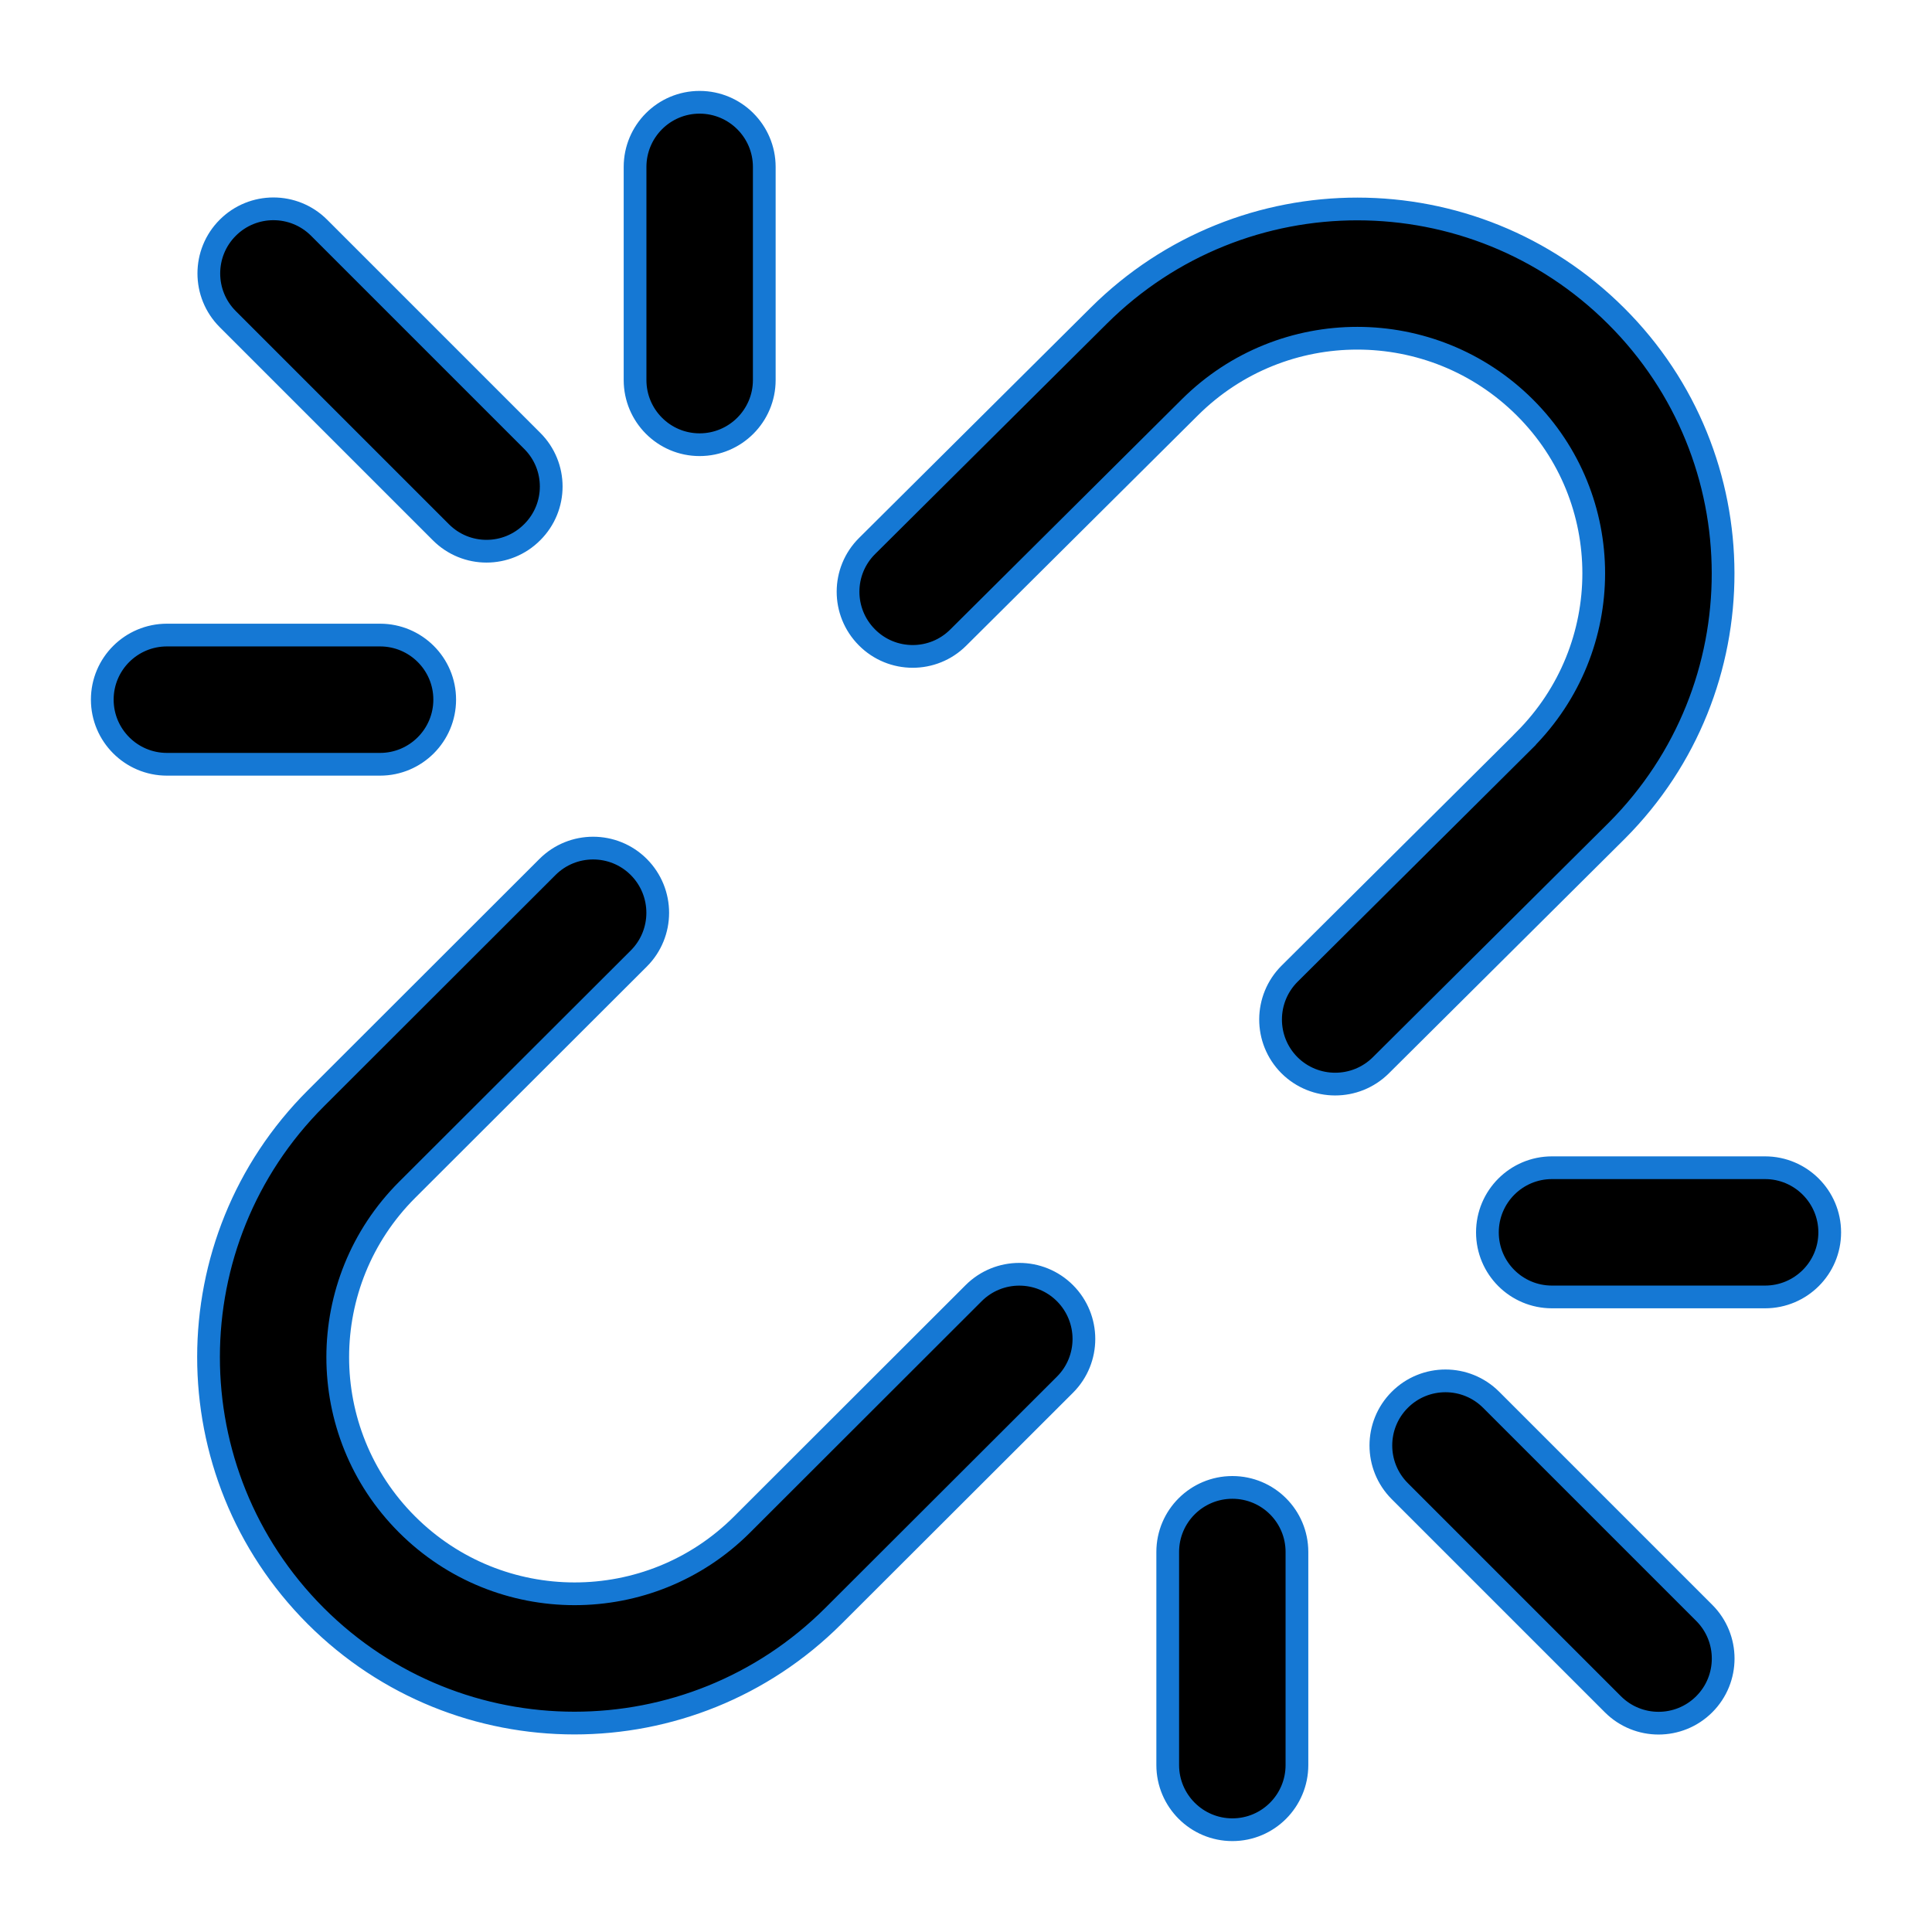
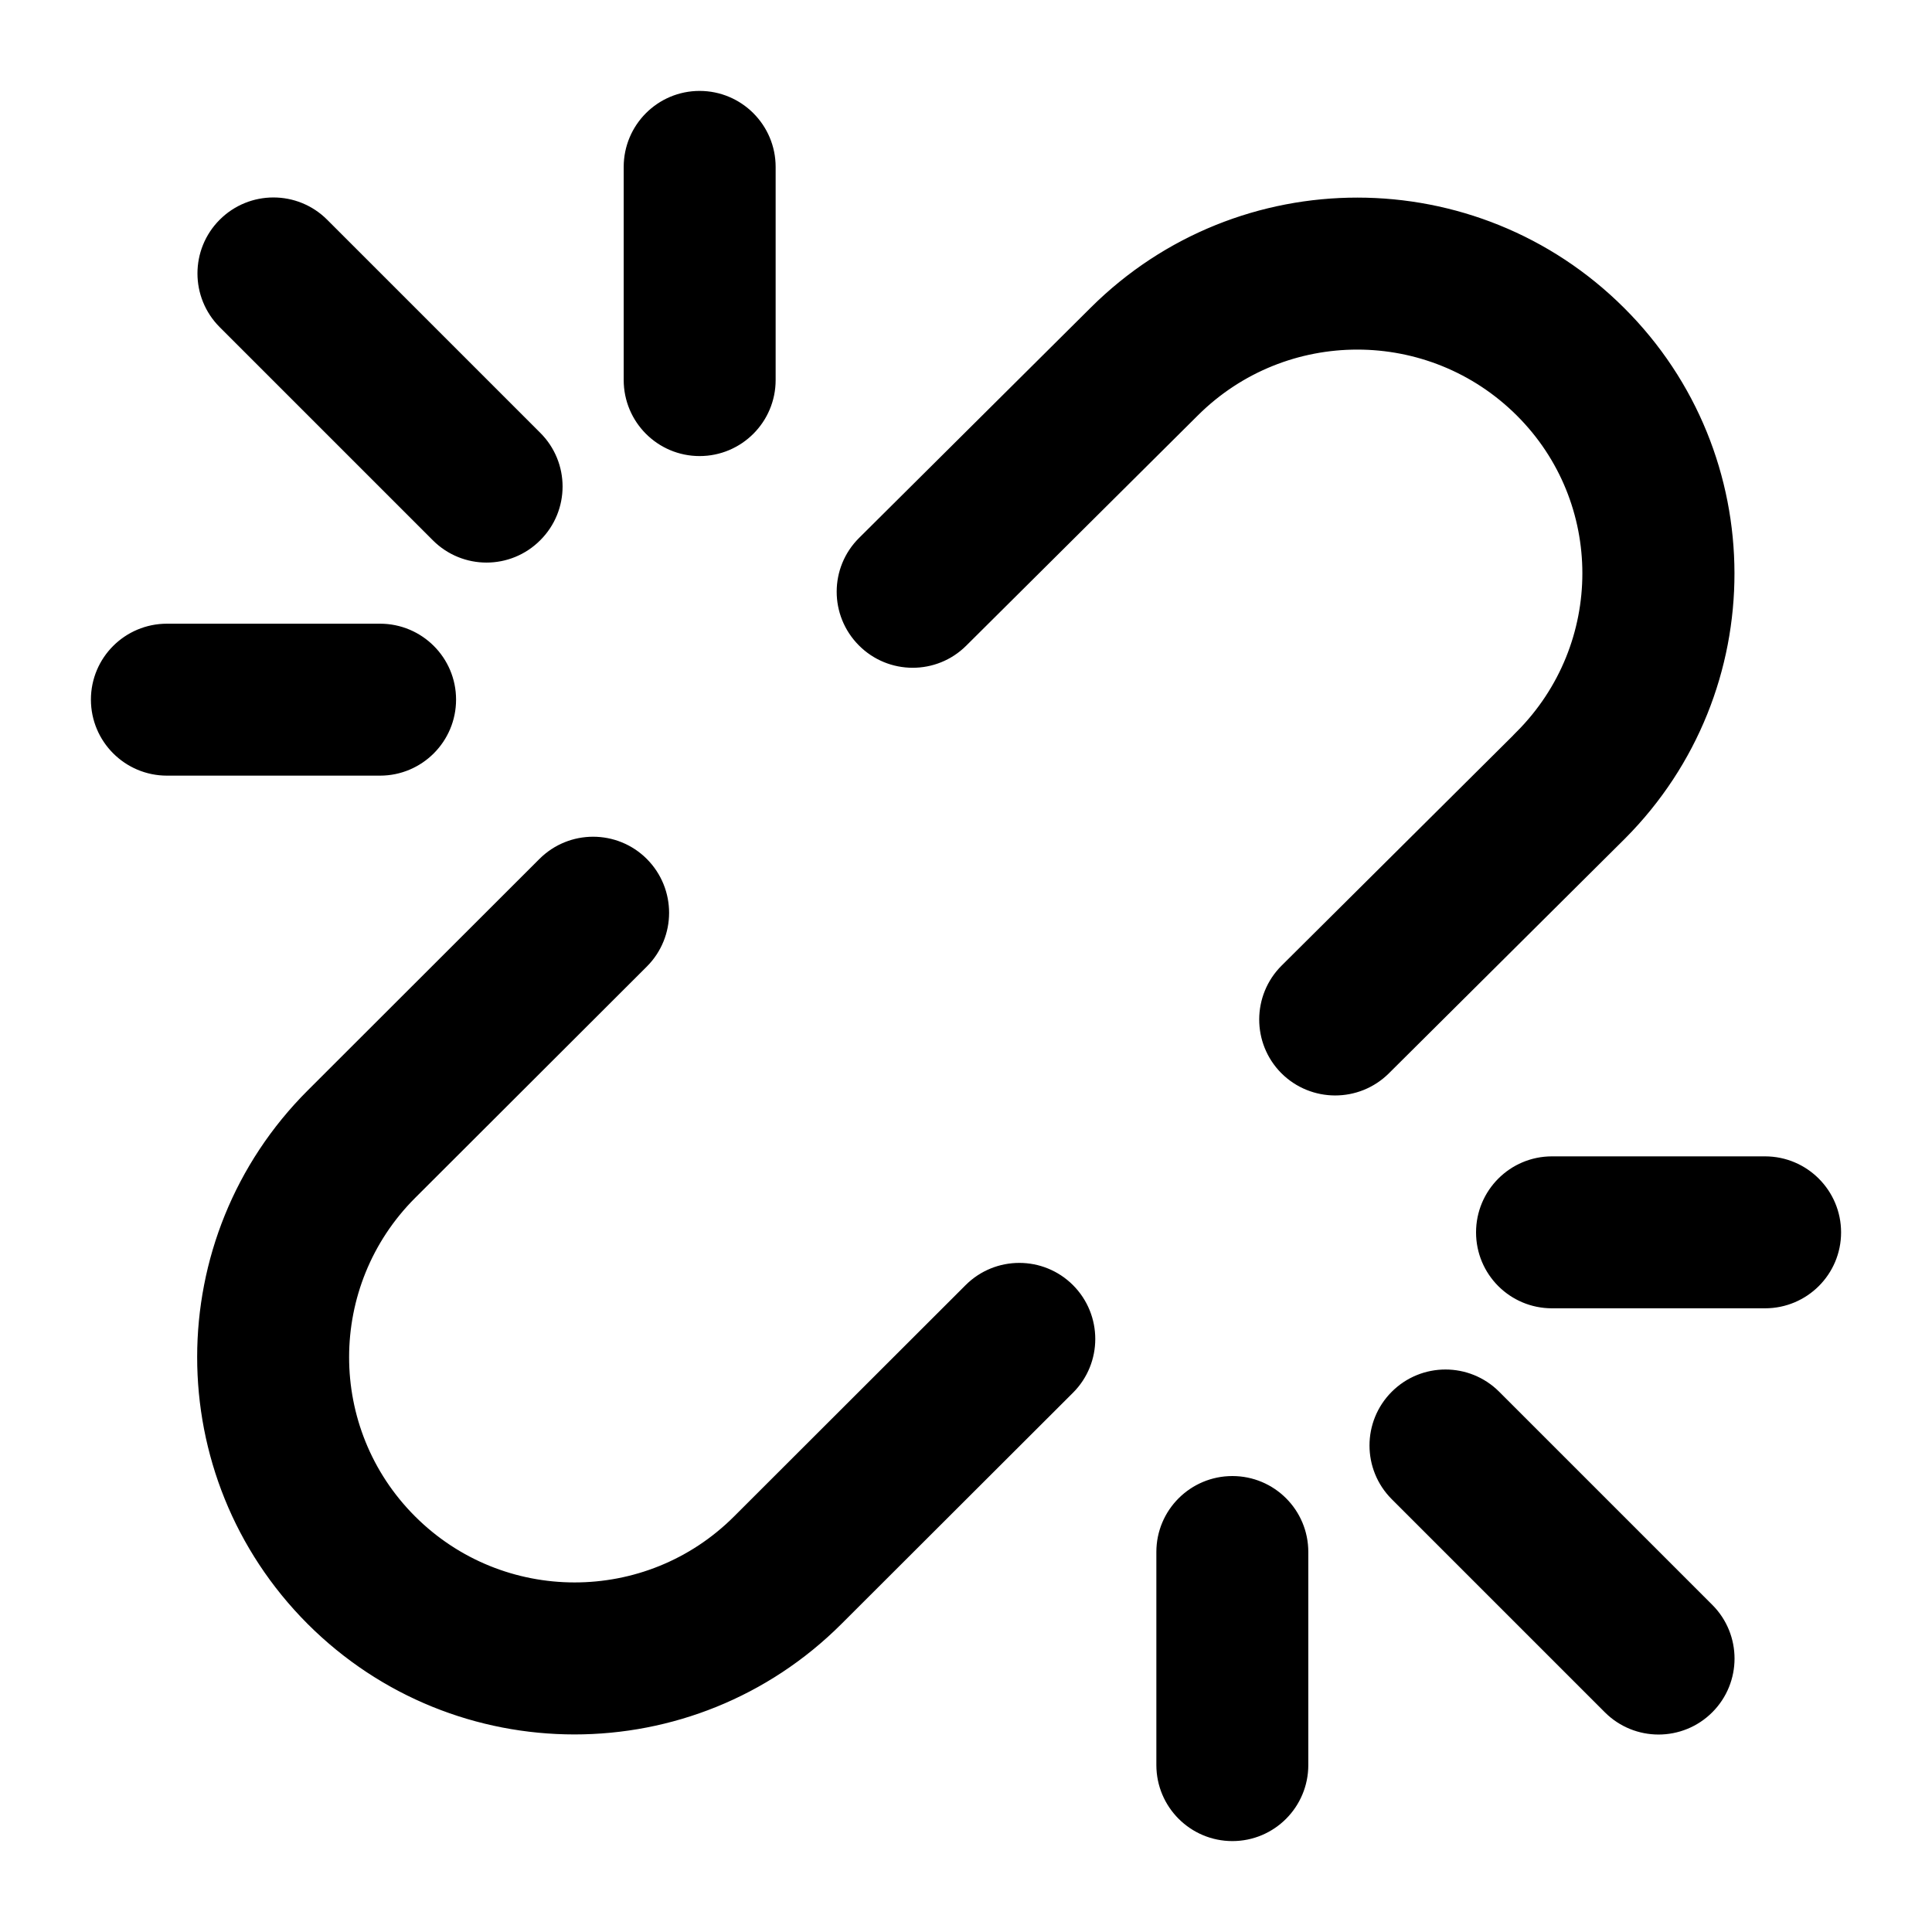
<svg xmlns="http://www.w3.org/2000/svg" viewBox="0 0 17 17" fill="none">
-   <path d="M14.228 7.308L14.228 7.308C15.476 6.055 15.473 4.028 14.22 2.78C12.963 1.526 10.928 1.525 9.669 2.777L7.63 4.804C7.407 5.025 7.406 5.385 7.628 5.608C7.849 5.831 8.21 5.832 8.432 5.61L10.471 3.583C11.286 2.773 12.603 2.774 13.417 3.585C14.225 4.39 14.227 5.697 13.415 6.511C13.415 6.511 13.415 6.511 13.415 6.512L11.348 8.567C11.125 8.789 11.124 9.149 11.345 9.372C11.567 9.594 11.927 9.595 12.15 9.374L14.228 7.308ZM2.777 14.218L2.777 14.218C4.035 15.476 6.074 15.476 7.333 14.219L9.371 12.184C9.593 11.962 9.593 11.602 9.371 11.379C9.149 11.157 8.789 11.157 8.567 11.379L6.529 13.415C5.715 14.228 4.395 14.227 3.581 13.413C2.768 12.6 2.769 11.282 3.583 10.469L5.621 8.434C5.843 8.212 5.843 7.852 5.621 7.629C5.399 7.407 5.039 7.407 4.817 7.629L2.779 9.665C1.521 10.921 1.52 12.959 2.777 14.218ZM6.156 3.913C6.47 3.913 6.725 3.658 6.725 3.344V1.469C6.725 1.155 6.47 0.9 6.156 0.9C5.842 0.9 5.588 1.155 5.588 1.469V3.344C5.588 3.658 5.842 3.913 6.156 3.913ZM10.844 16.1C11.158 16.1 11.412 15.845 11.412 15.531V13.656C11.412 13.342 11.158 13.088 10.844 13.088C10.53 13.088 10.275 13.342 10.275 13.656V15.531C10.275 15.845 10.53 16.1 10.844 16.1ZM4.683 4.683C4.906 4.461 4.906 4.101 4.683 3.879L2.808 2.004C2.586 1.782 2.226 1.782 2.004 2.004C1.782 2.226 1.782 2.586 2.004 2.808L3.879 4.683C4.101 4.906 4.461 4.906 4.683 4.683ZM14.996 14.996C15.218 14.774 15.218 14.414 14.996 14.192L13.121 12.317C12.899 12.095 12.539 12.095 12.317 12.317C12.095 12.539 12.095 12.899 12.317 13.121L14.192 14.996C14.414 15.218 14.774 15.218 14.996 14.996ZM3.913 6.156C3.913 5.842 3.658 5.588 3.344 5.588H1.469C1.155 5.588 0.9 5.842 0.9 6.156C0.9 6.47 1.155 6.725 1.469 6.725H3.344C3.658 6.725 3.913 6.47 3.913 6.156ZM16.1 10.844C16.1 10.53 15.845 10.275 15.531 10.275H13.656C13.342 10.275 13.088 10.53 13.088 10.844C13.088 11.158 13.342 11.412 13.656 11.412H15.531C15.845 11.412 16.1 11.158 16.1 10.844Z" fill="currentColor" stroke="#1578D4" stroke-width="0.2" />
+   <path d="M14.228 7.308L14.228 7.308C15.476 6.055 15.473 4.028 14.22 2.78C12.963 1.526 10.928 1.525 9.669 2.777L7.63 4.804C7.407 5.025 7.406 5.385 7.628 5.608C7.849 5.831 8.21 5.832 8.432 5.61L10.471 3.583C11.286 2.773 12.603 2.774 13.417 3.585C14.225 4.39 14.227 5.697 13.415 6.511C13.415 6.511 13.415 6.511 13.415 6.512L11.348 8.567C11.125 8.789 11.124 9.149 11.345 9.372C11.567 9.594 11.927 9.595 12.15 9.374L14.228 7.308ZM2.777 14.218L2.777 14.218C4.035 15.476 6.074 15.476 7.333 14.219L9.371 12.184C9.593 11.962 9.593 11.602 9.371 11.379C9.149 11.157 8.789 11.157 8.567 11.379L6.529 13.415C5.715 14.228 4.395 14.227 3.581 13.413C2.768 12.6 2.769 11.282 3.583 10.469L5.621 8.434C5.843 8.212 5.843 7.852 5.621 7.629C5.399 7.407 5.039 7.407 4.817 7.629L2.779 9.665C1.521 10.921 1.52 12.959 2.777 14.218ZM6.156 3.913C6.47 3.913 6.725 3.658 6.725 3.344V1.469C6.725 1.155 6.47 0.9 6.156 0.9C5.842 0.9 5.588 1.155 5.588 1.469V3.344C5.588 3.658 5.842 3.913 6.156 3.913ZM10.844 16.1C11.158 16.1 11.412 15.845 11.412 15.531V13.656C11.412 13.342 11.158 13.088 10.844 13.088C10.53 13.088 10.275 13.342 10.275 13.656V15.531C10.275 15.845 10.53 16.1 10.844 16.1ZM4.683 4.683C4.906 4.461 4.906 4.101 4.683 3.879L2.808 2.004C2.586 1.782 2.226 1.782 2.004 2.004C1.782 2.226 1.782 2.586 2.004 2.808L3.879 4.683C4.101 4.906 4.461 4.906 4.683 4.683ZM14.996 14.996C15.218 14.774 15.218 14.414 14.996 14.192L13.121 12.317C12.899 12.095 12.539 12.095 12.317 12.317C12.095 12.539 12.095 12.899 12.317 13.121L14.192 14.996C14.414 15.218 14.774 15.218 14.996 14.996ZM3.913 6.156C3.913 5.842 3.658 5.588 3.344 5.588H1.469C1.155 5.588 0.9 5.842 0.9 6.156C0.9 6.47 1.155 6.725 1.469 6.725H3.344C3.658 6.725 3.913 6.47 3.913 6.156ZM16.1 10.844C16.1 10.53 15.845 10.275 15.531 10.275H13.656C13.342 10.275 13.088 10.53 13.088 10.844C13.088 11.158 13.342 11.412 13.656 11.412H15.531C15.845 11.412 16.1 11.158 16.1 10.844Z" fill="currentColor" stroke="currentColor" stroke-width="0.2" />
</svg>
